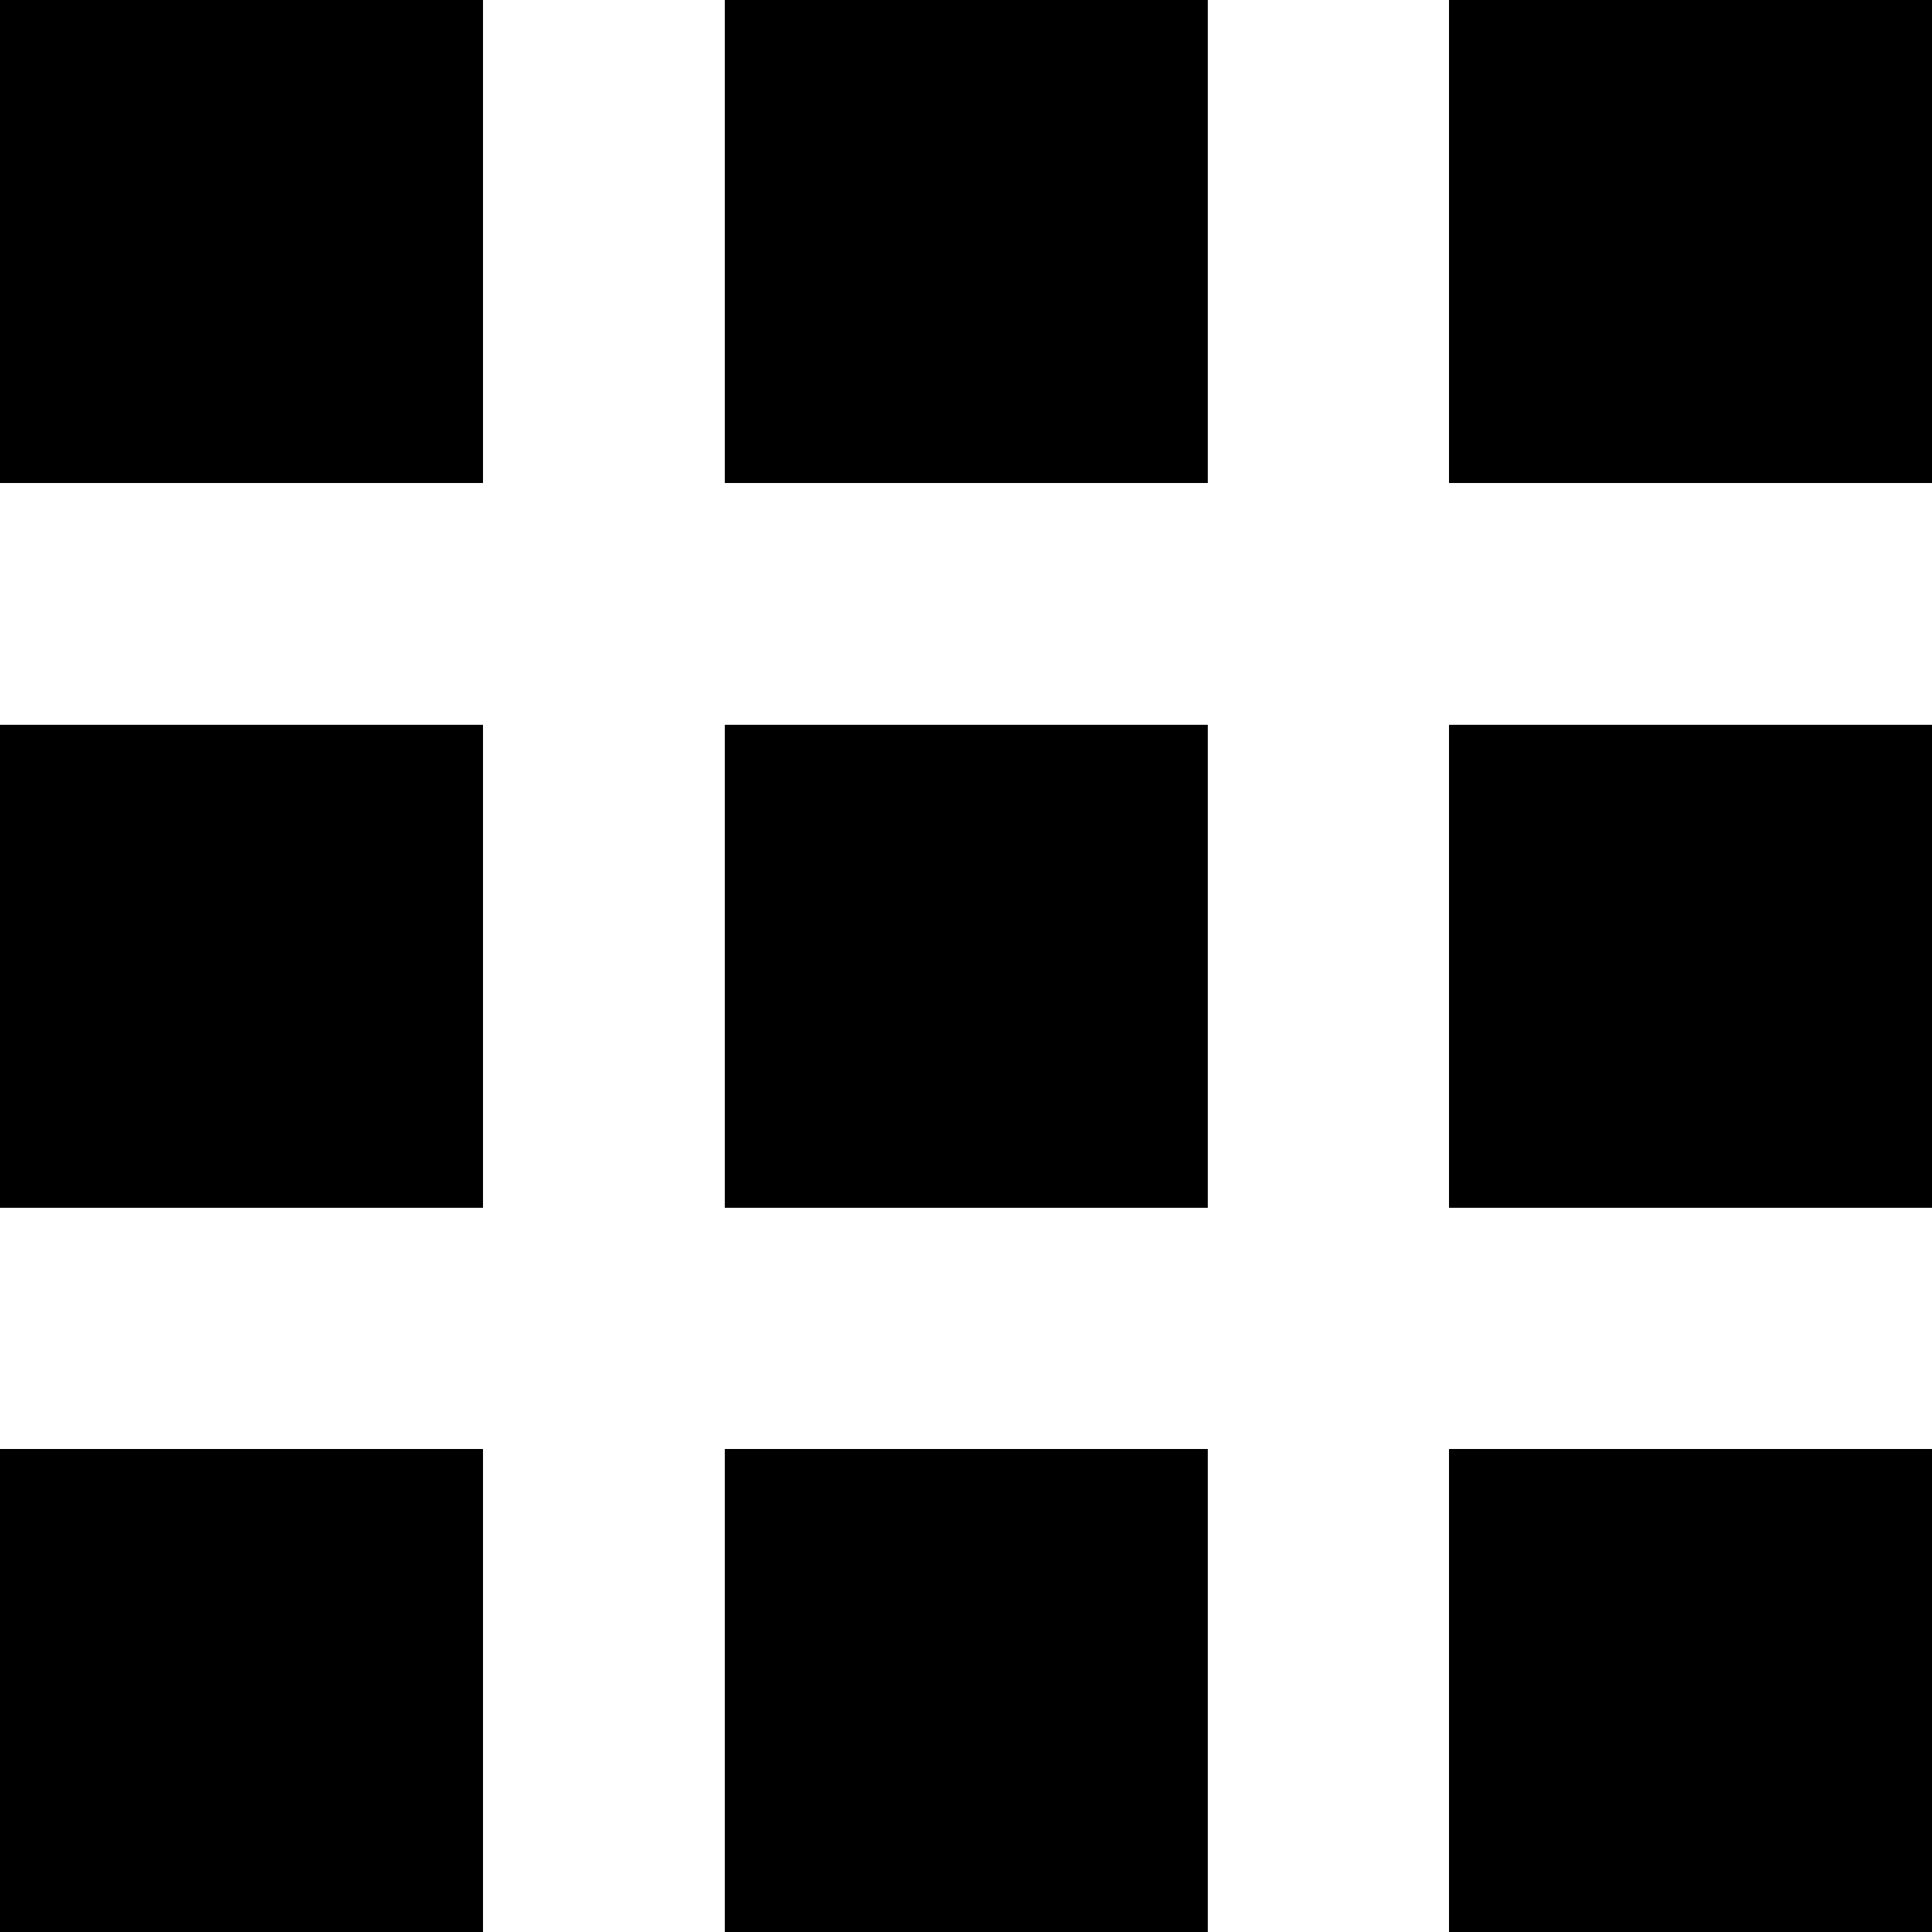
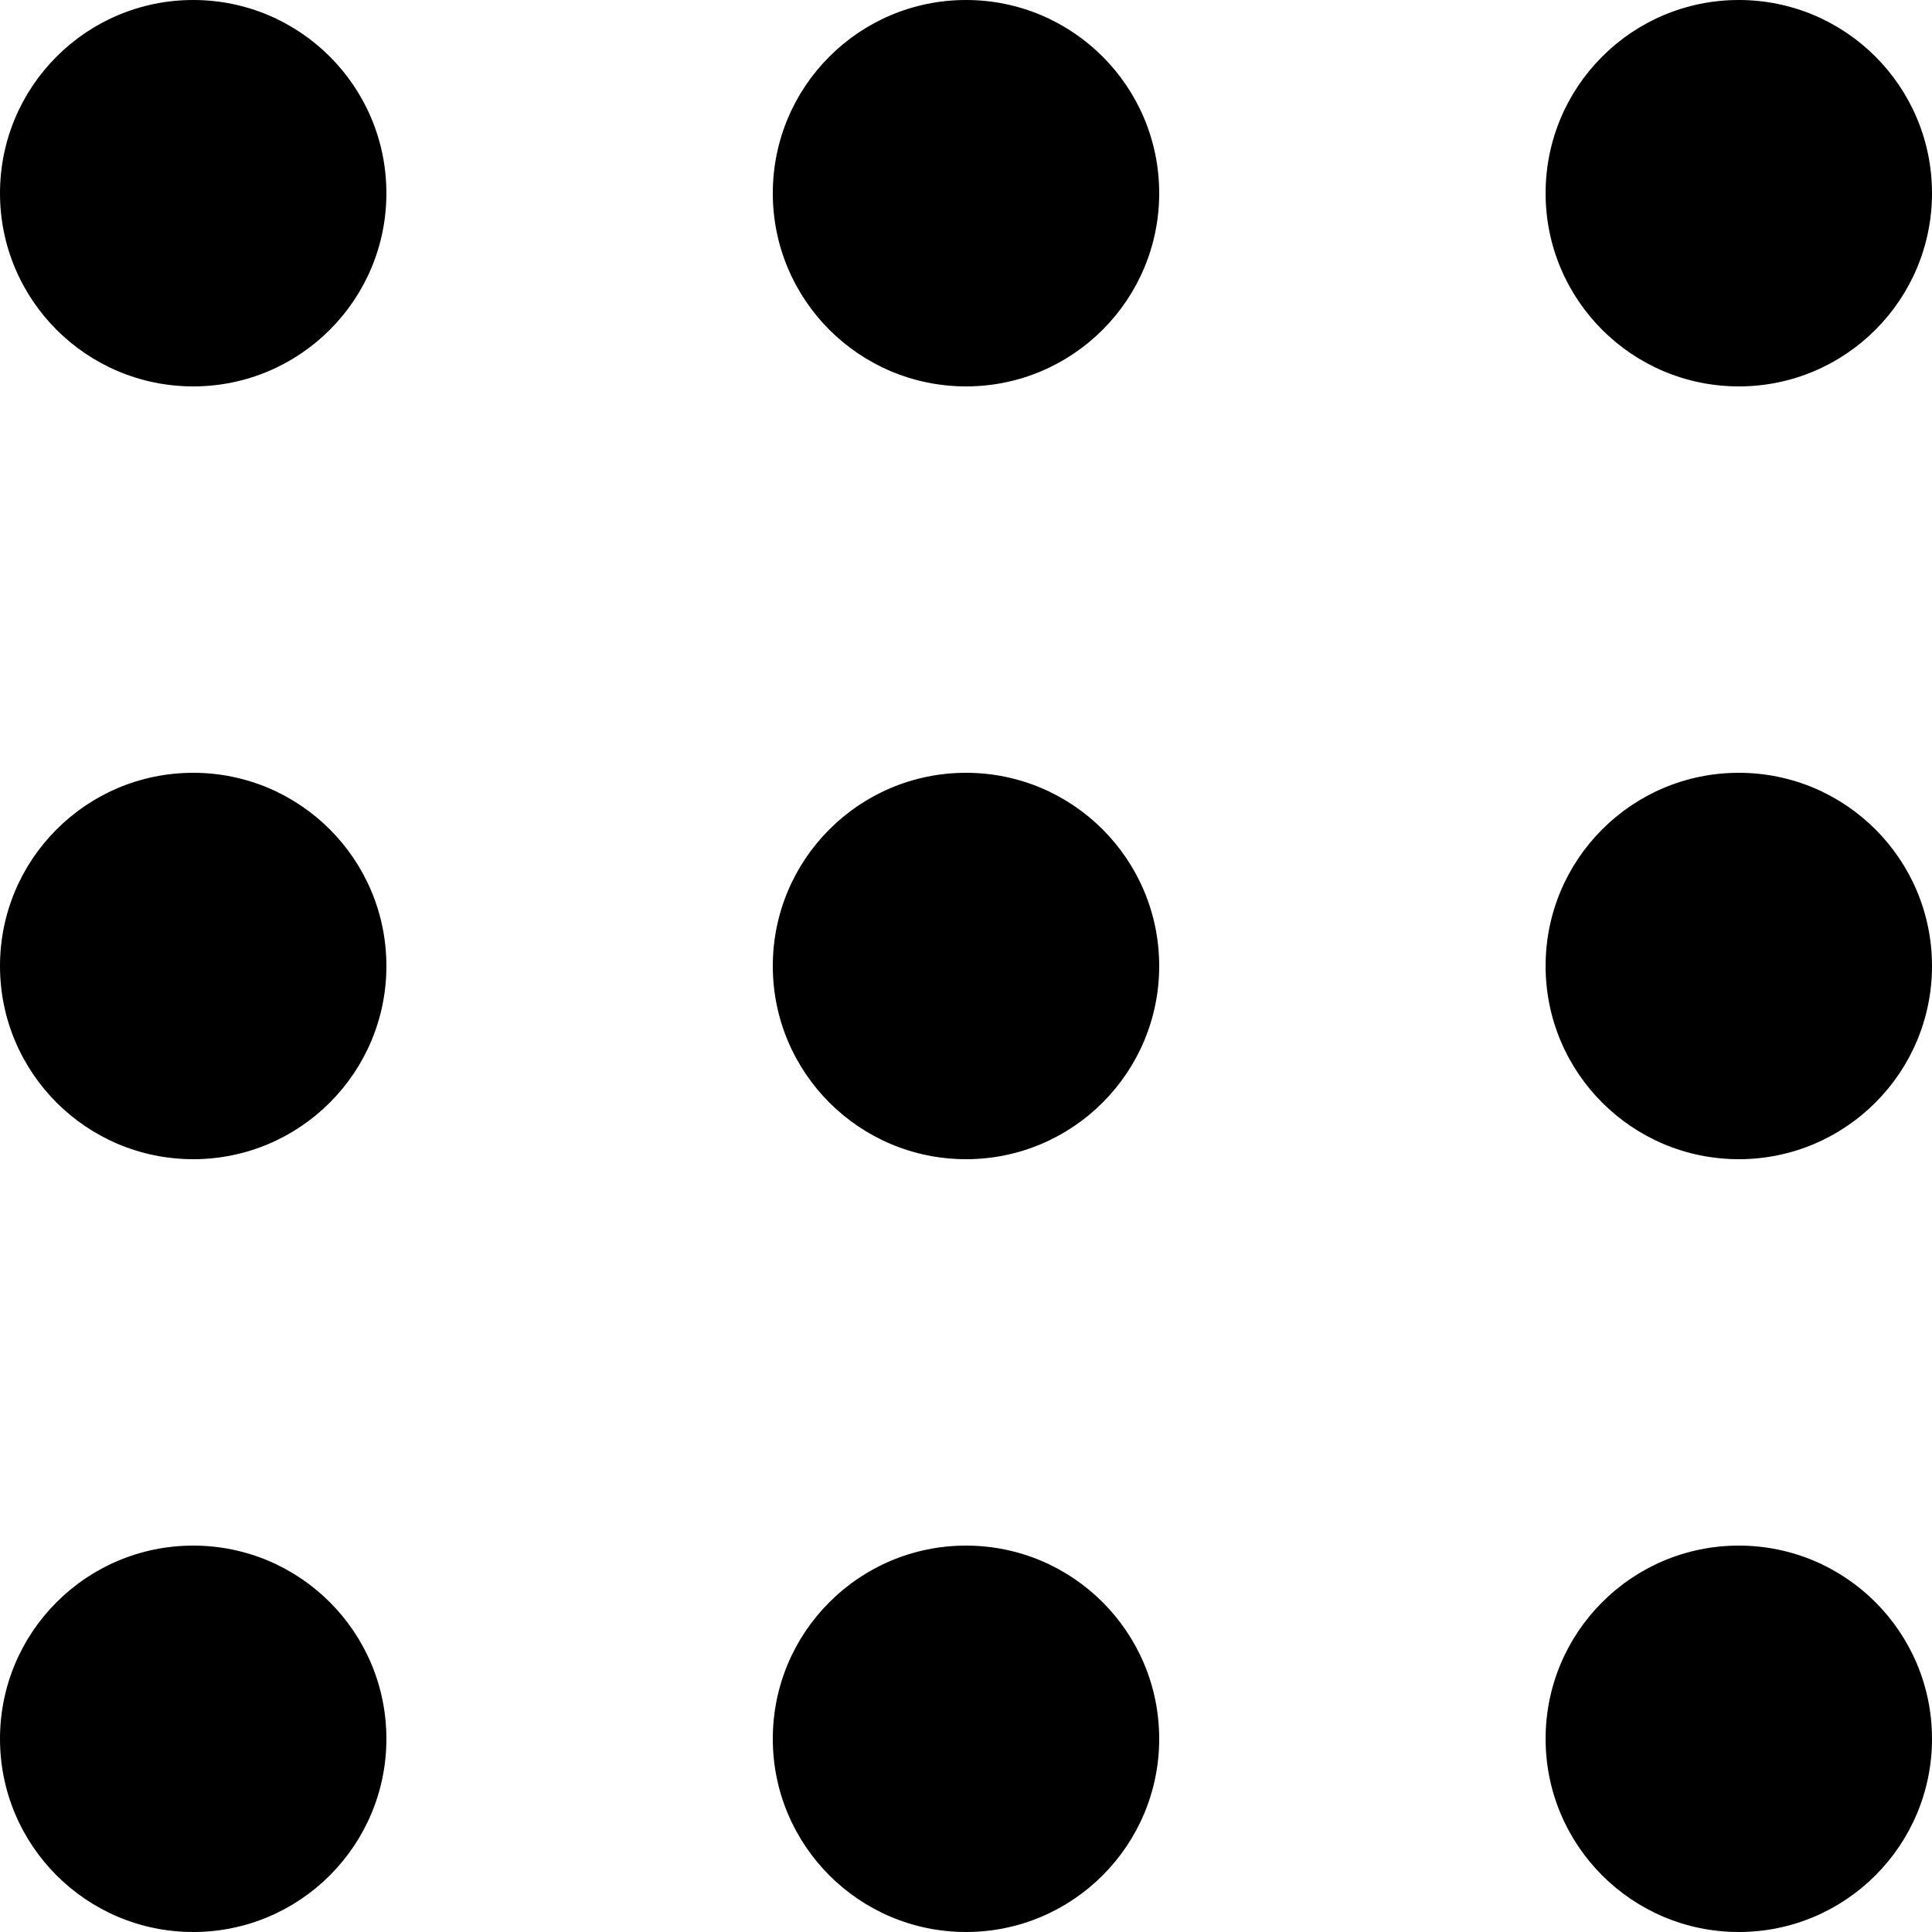
- <svg xmlns="http://www.w3.org/2000/svg" viewBox="0 0 31.56 31.56">
-   <path d="M23.67 23.67h7.89v7.89h-7.89zM11.84 23.67h7.89v7.89h-7.89zM0 23.67h7.89v7.89H0zM23.67 11.84h7.89v7.89h-7.89zM11.84 11.84h7.89v7.89h-7.89zM0 11.84h7.89v7.89H0zM23.67 0h7.89v7.89h-7.89zM11.84 0h7.89v7.89h-7.89zM0 0h7.89v7.89H0z" />
+ <svg xmlns="http://www.w3.org/2000/svg" version="1.1" x="0px" y="0px" viewBox="0 0 32 32" style="enable-background:new 0 0 32 32;" xml:space="preserve">
+   <path d="M25.6,28.8a3.2,3.2 0 1,0 6.4,0a3.2,3.2 0 1,0 -6.4,0" />
+   <path d="M12.8,28.8a3.2,3.2 0 1,0 6.4,0a3.2,3.2 0 1,0 -6.4,0" />
+   <path d="M0,28.8a3.2,3.2 0 1,0 6.4,0a3.2,3.2 0 1,0 -6.4,0" />
+   <path d="M25.6,16a3.2,3.2 0 1,0 6.4,0a3.2,3.2 0 1,0 -6.4,0" />
+   <path d="M12.8,16a3.2,3.2 0 1,0 6.4,0a3.2,3.2 0 1,0 -6.4,0" />
+   <path d="M0,16a3.2,3.2 0 1,0 6.4,0a3.2,3.2 0 1,0 -6.4,0" />
+   <path d="M25.6,3.2a3.2,3.2 0 1,0 6.4,0a3.2,3.2 0 1,0 -6.4,0" />
+   <path d="M12.8,3.2a3.2,3.2 0 1,0 6.4,0a3.2,3.2 0 1,0 -6.4,0" />
+   <path d="M0,3.2a3.2,3.2 0 1,0 6.4,0a3.2,3.2 0 1,0 -6.4,0" />
</svg>
